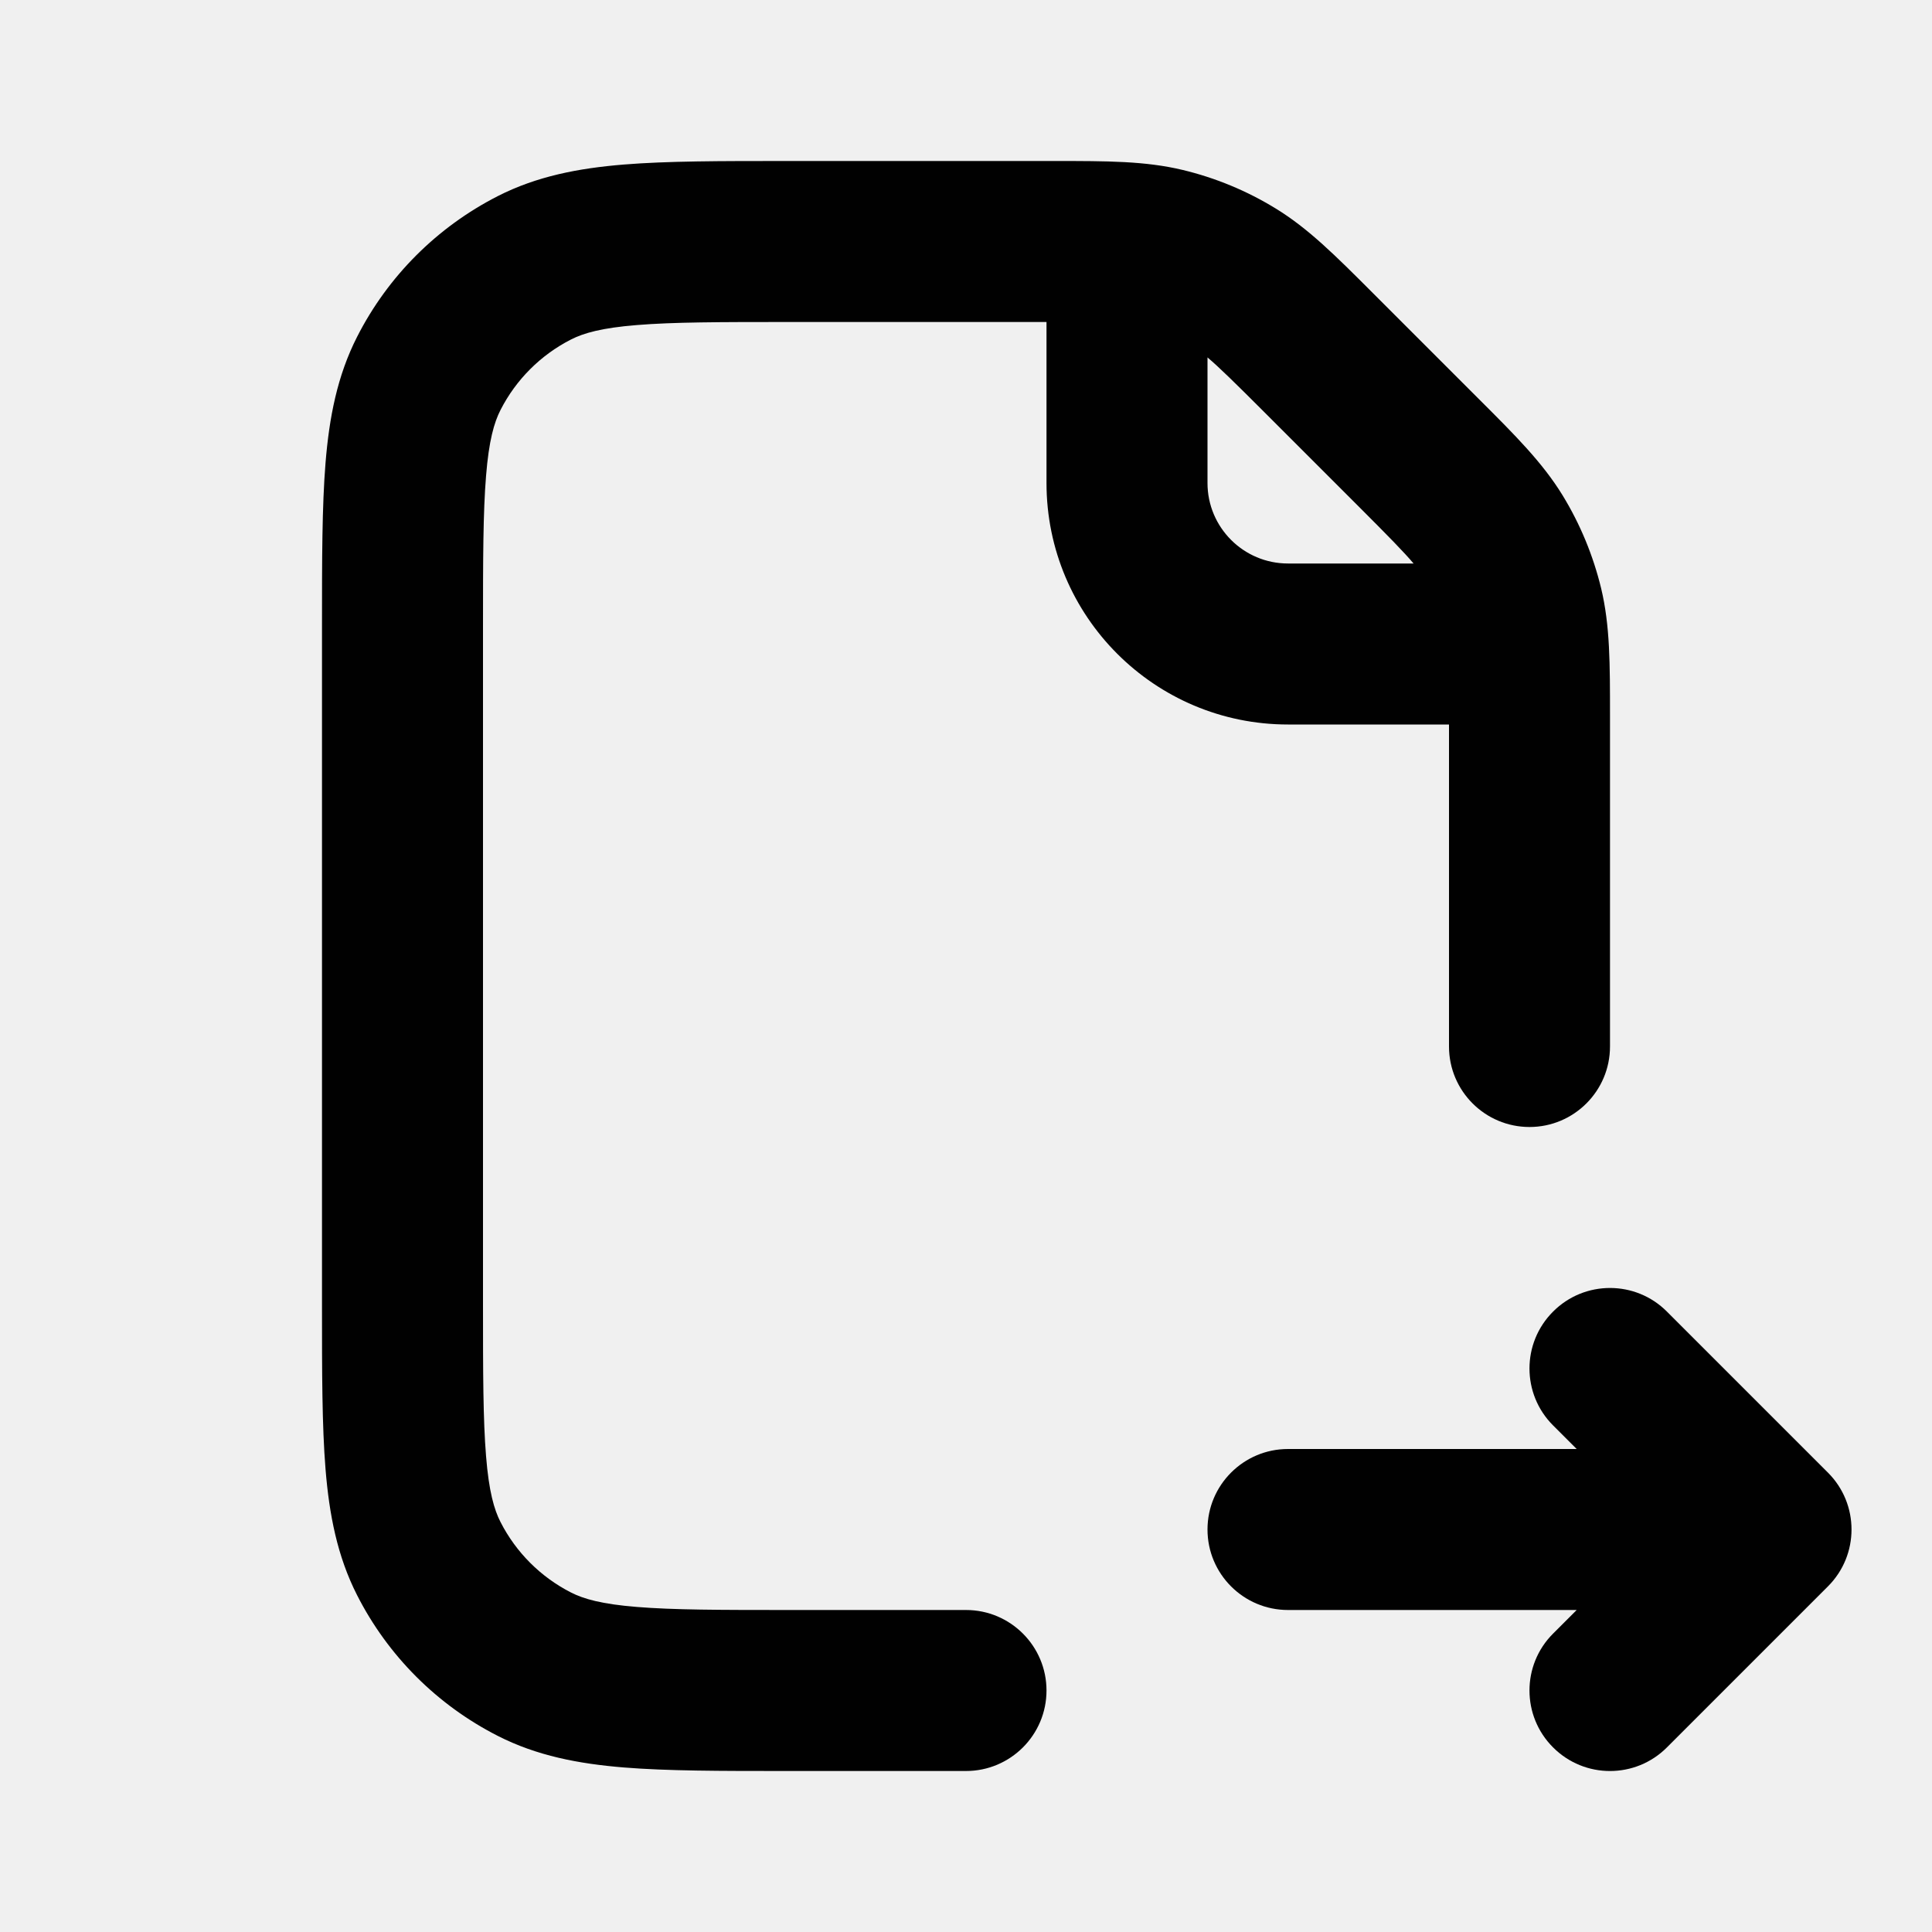
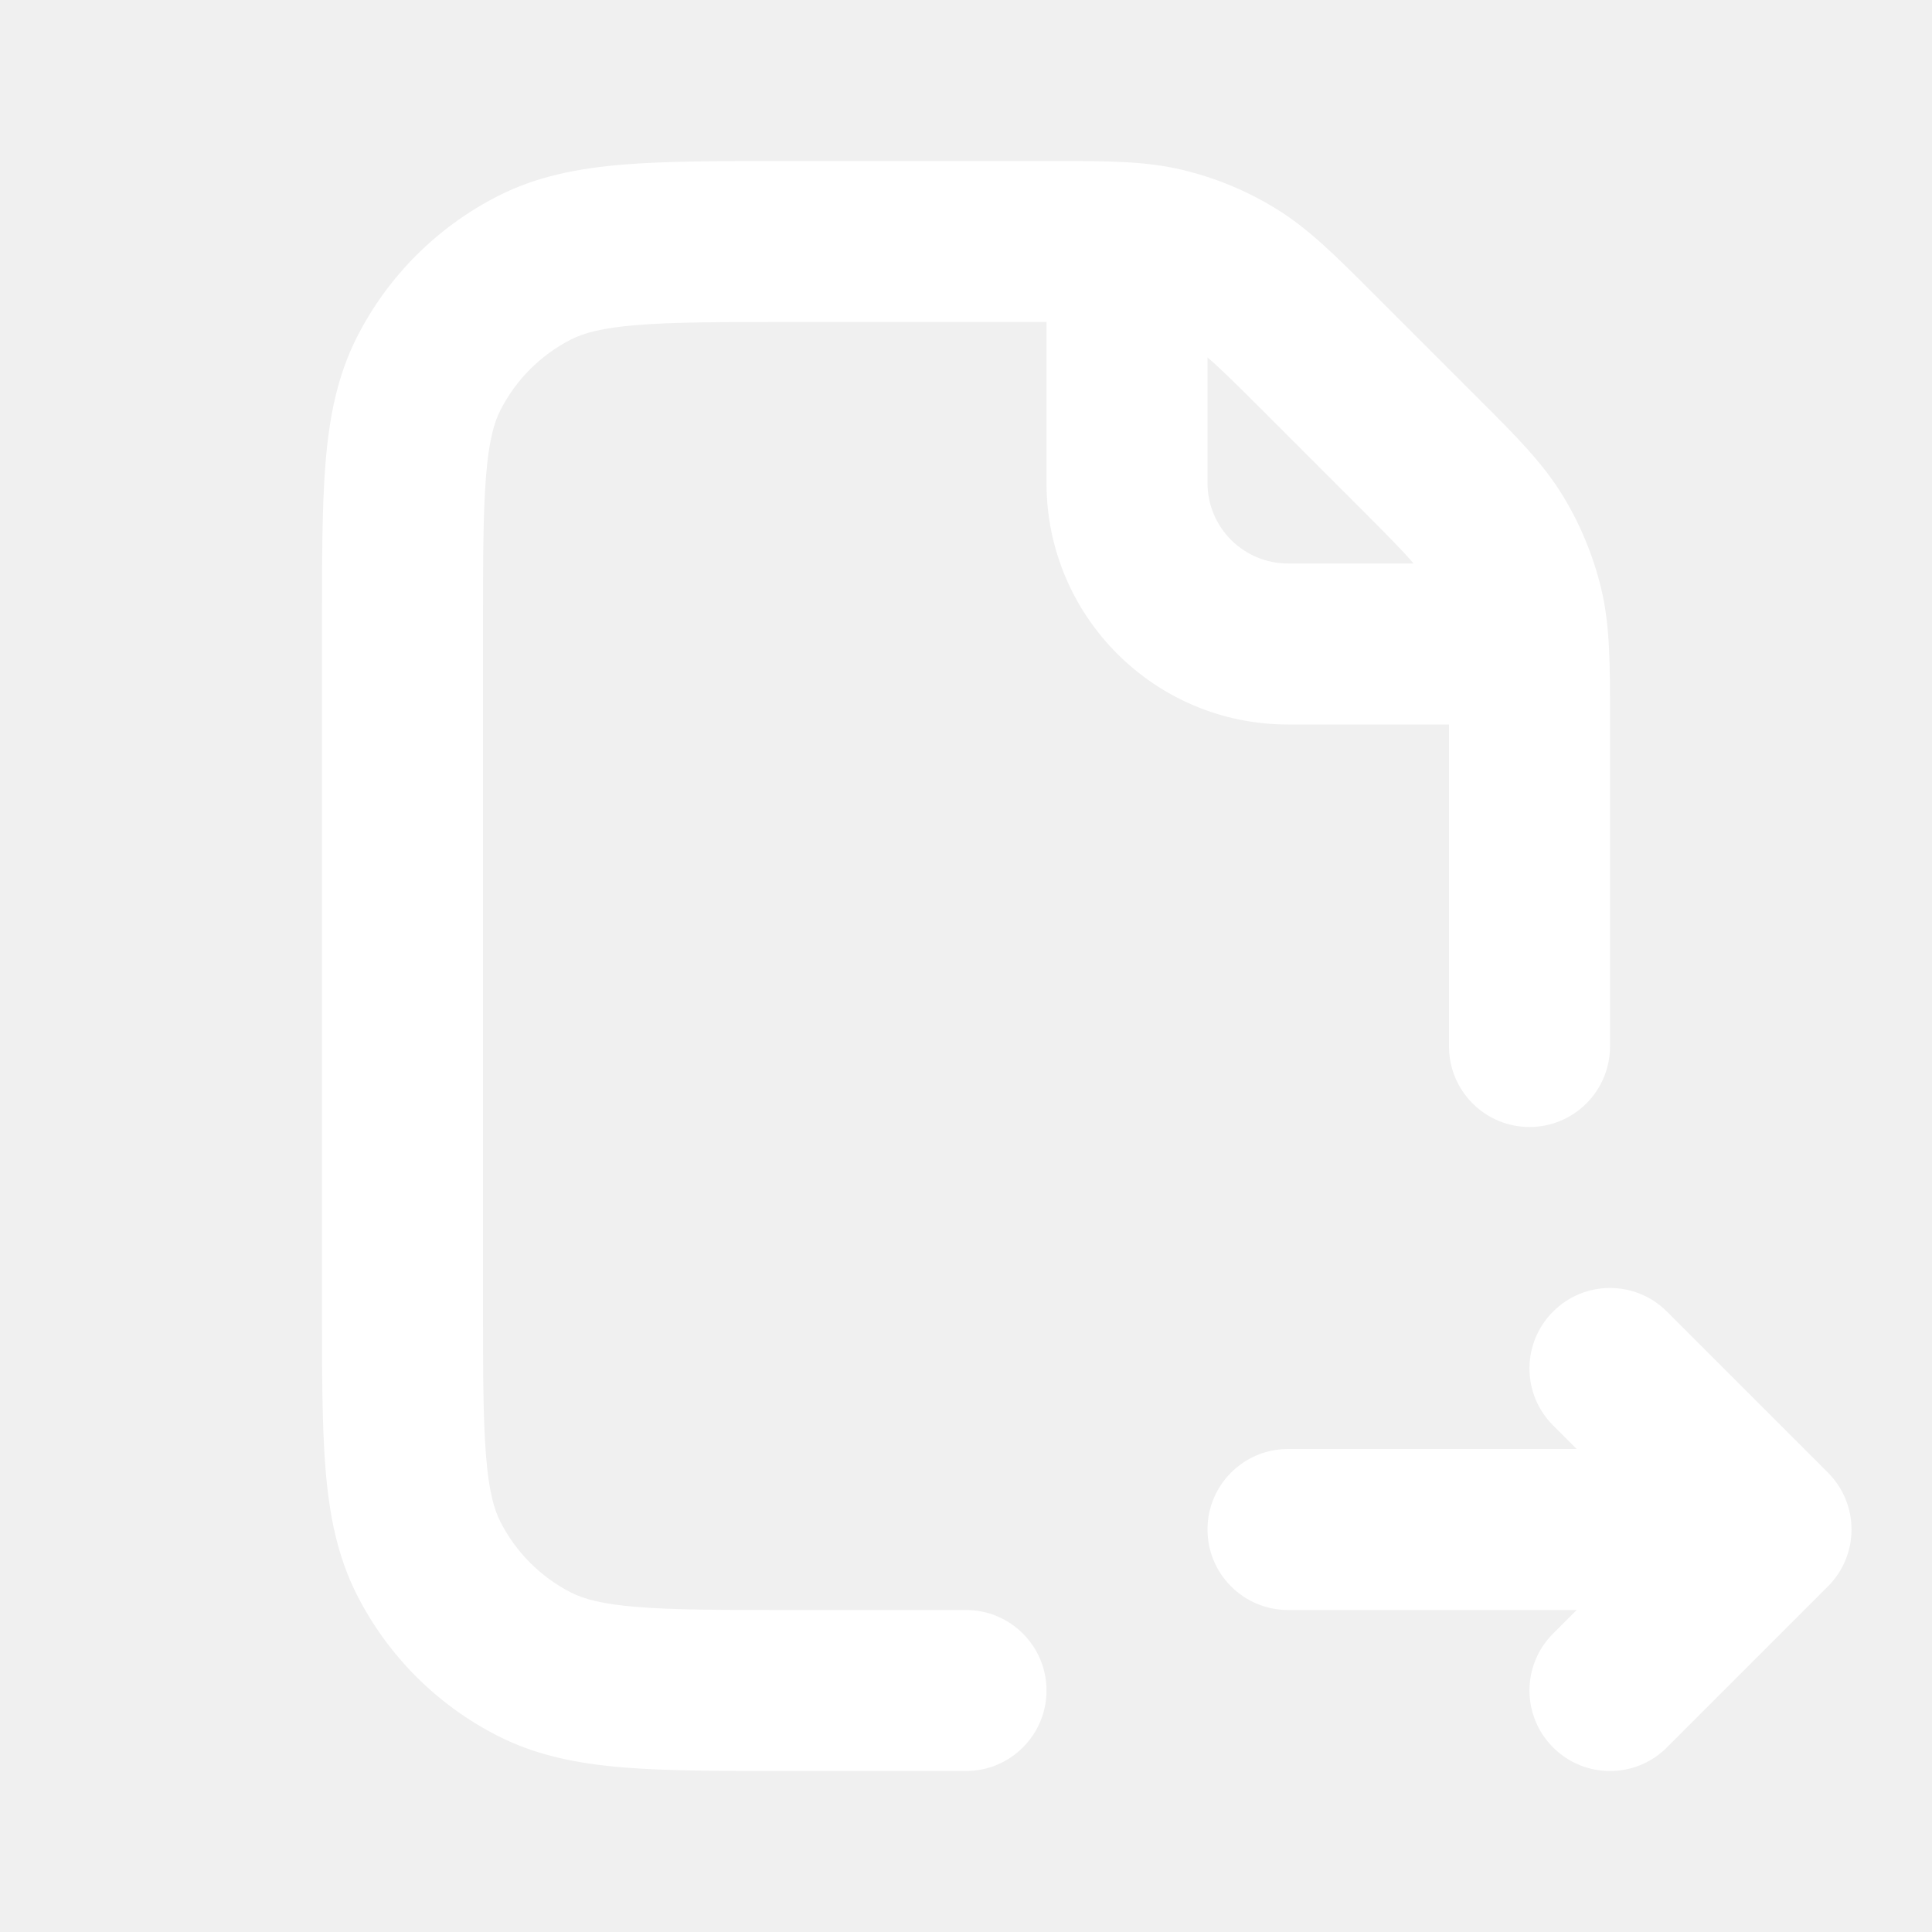
<svg xmlns="http://www.w3.org/2000/svg" width="24" height="24" viewBox="0 0 24 24" fill="none">
-   <path fill-rule="evenodd" clip-rule="evenodd" d="M13 4H9.8C8.943 4 8.361 4.001 7.911 4.038C7.473 4.073 7.248 4.138 7.092 4.218C6.716 4.41 6.41 4.716 6.218 5.092C6.138 5.248 6.073 5.473 6.038 5.911C6.001 6.361 6 6.943 6 7.8V16.2C6 17.057 6.001 17.639 6.038 18.089C6.073 18.527 6.138 18.752 6.218 18.908C6.41 19.284 6.716 19.59 7.092 19.782C7.248 19.862 7.473 19.927 7.911 19.962C8.361 19.999 8.943 20 9.8 20H12C12.552 20 13 20.448 13 21C13 21.552 12.552 22 12 22H9.759C8.954 22 8.289 22 7.748 21.956C7.186 21.91 6.669 21.811 6.184 21.564C5.431 21.181 4.819 20.569 4.436 19.816C4.189 19.331 4.09 18.814 4.044 18.252C4 17.711 4 17.046 4 16.241V7.759C4 6.954 4 6.289 4.044 5.748C4.09 5.186 4.189 4.669 4.436 4.184C4.819 3.431 5.431 2.82 6.184 2.436C6.669 2.189 7.186 2.09 7.748 2.044C8.289 2 8.954 2 9.759 2L13.114 2C13.749 2 14.228 2 14.691 2.111C15.099 2.209 15.489 2.37 15.847 2.59C16.253 2.838 16.592 3.178 17.041 3.627L18.373 4.959C18.823 5.408 19.162 5.747 19.411 6.153C19.63 6.511 19.791 6.901 19.89 7.309C20.001 7.772 20 8.251 20 8.886L20 13C20 13.552 19.552 14 19 14C18.448 14 18 13.552 18 13V9H16C14.343 9 13 7.657 13 6V4ZM17.56 7C17.44 6.858 17.248 6.662 16.887 6.301L15.699 5.113C15.338 4.752 15.142 4.56 15 4.44V6C15 6.552 15.448 7 16 7H17.56Z" fill="#010101" />
-   <path fill-rule="evenodd" clip-rule="evenodd" d="M19.293 16.293C19.683 15.902 20.317 15.902 20.707 16.293L22.707 18.293C23.098 18.683 23.098 19.317 22.707 19.707L20.707 21.707C20.317 22.098 19.683 22.098 19.293 21.707C18.902 21.317 18.902 20.683 19.293 20.293L19.586 20H16C15.448 20 15 19.552 15 19C15 18.448 15.448 18 16 18L19.586 18L19.293 17.707C18.902 17.317 18.902 16.683 19.293 16.293Z" fill="#010101" />
+   <path fill-rule="evenodd" clip-rule="evenodd" d="M13 4H9.8C8.943 4 8.361 4.001 7.911 4.038C7.473 4.073 7.248 4.138 7.092 4.218C6.716 4.41 6.41 4.716 6.218 5.092C6.138 5.248 6.073 5.473 6.038 5.911C6.001 6.361 6 6.943 6 7.8V16.2C6 17.057 6.001 17.639 6.038 18.089C6.073 18.527 6.138 18.752 6.218 18.908C6.41 19.284 6.716 19.59 7.092 19.782C7.248 19.862 7.473 19.927 7.911 19.962C8.361 19.999 8.943 20 9.8 20H12C12.552 20 13 20.448 13 21C13 21.552 12.552 22 12 22H9.759C8.954 22 8.289 22 7.748 21.956C7.186 21.91 6.669 21.811 6.184 21.564C5.431 21.181 4.819 20.569 4.436 19.816C4.189 19.331 4.09 18.814 4.044 18.252C4 17.711 4 17.046 4 16.241V7.759C4 6.954 4 6.289 4.044 5.748C4.09 5.186 4.189 4.669 4.436 4.184C4.819 3.431 5.431 2.82 6.184 2.436C6.669 2.189 7.186 2.09 7.748 2.044C8.289 2 8.954 2 9.759 2L13.114 2C13.749 2 14.228 2 14.691 2.111C15.099 2.209 15.489 2.37 15.847 2.59C16.253 2.838 16.592 3.178 17.041 3.627L18.373 4.959C18.823 5.408 19.162 5.747 19.411 6.153C19.63 6.511 19.791 6.901 19.89 7.309C20.001 7.772 20 8.251 20 8.886L20 13C20 13.552 19.552 14 19 14C18.448 14 18 13.552 18 13V9H16C14.343 9 13 7.657 13 6V4ZM17.56 7C17.44 6.858 17.248 6.662 16.887 6.301L15.699 5.113C15.338 4.752 15.142 4.56 15 4.44V6C15 6.552 15.448 7 16 7H17.56Z" fill="white" />
+   <path fill-rule="evenodd" clip-rule="evenodd" d="M19.293 16.293C19.683 15.902 20.317 15.902 20.707 16.293L22.707 18.293C23.098 18.683 23.098 19.317 22.707 19.707L20.707 21.707C20.317 22.098 19.683 22.098 19.293 21.707C18.902 21.317 18.902 20.683 19.293 20.293L19.586 20H16C15.448 20 15 19.552 15 19C15 18.448 15.448 18 16 18L19.586 18L19.293 17.707C18.902 17.317 18.902 16.683 19.293 16.293Z" fill="white" />
</svg>
